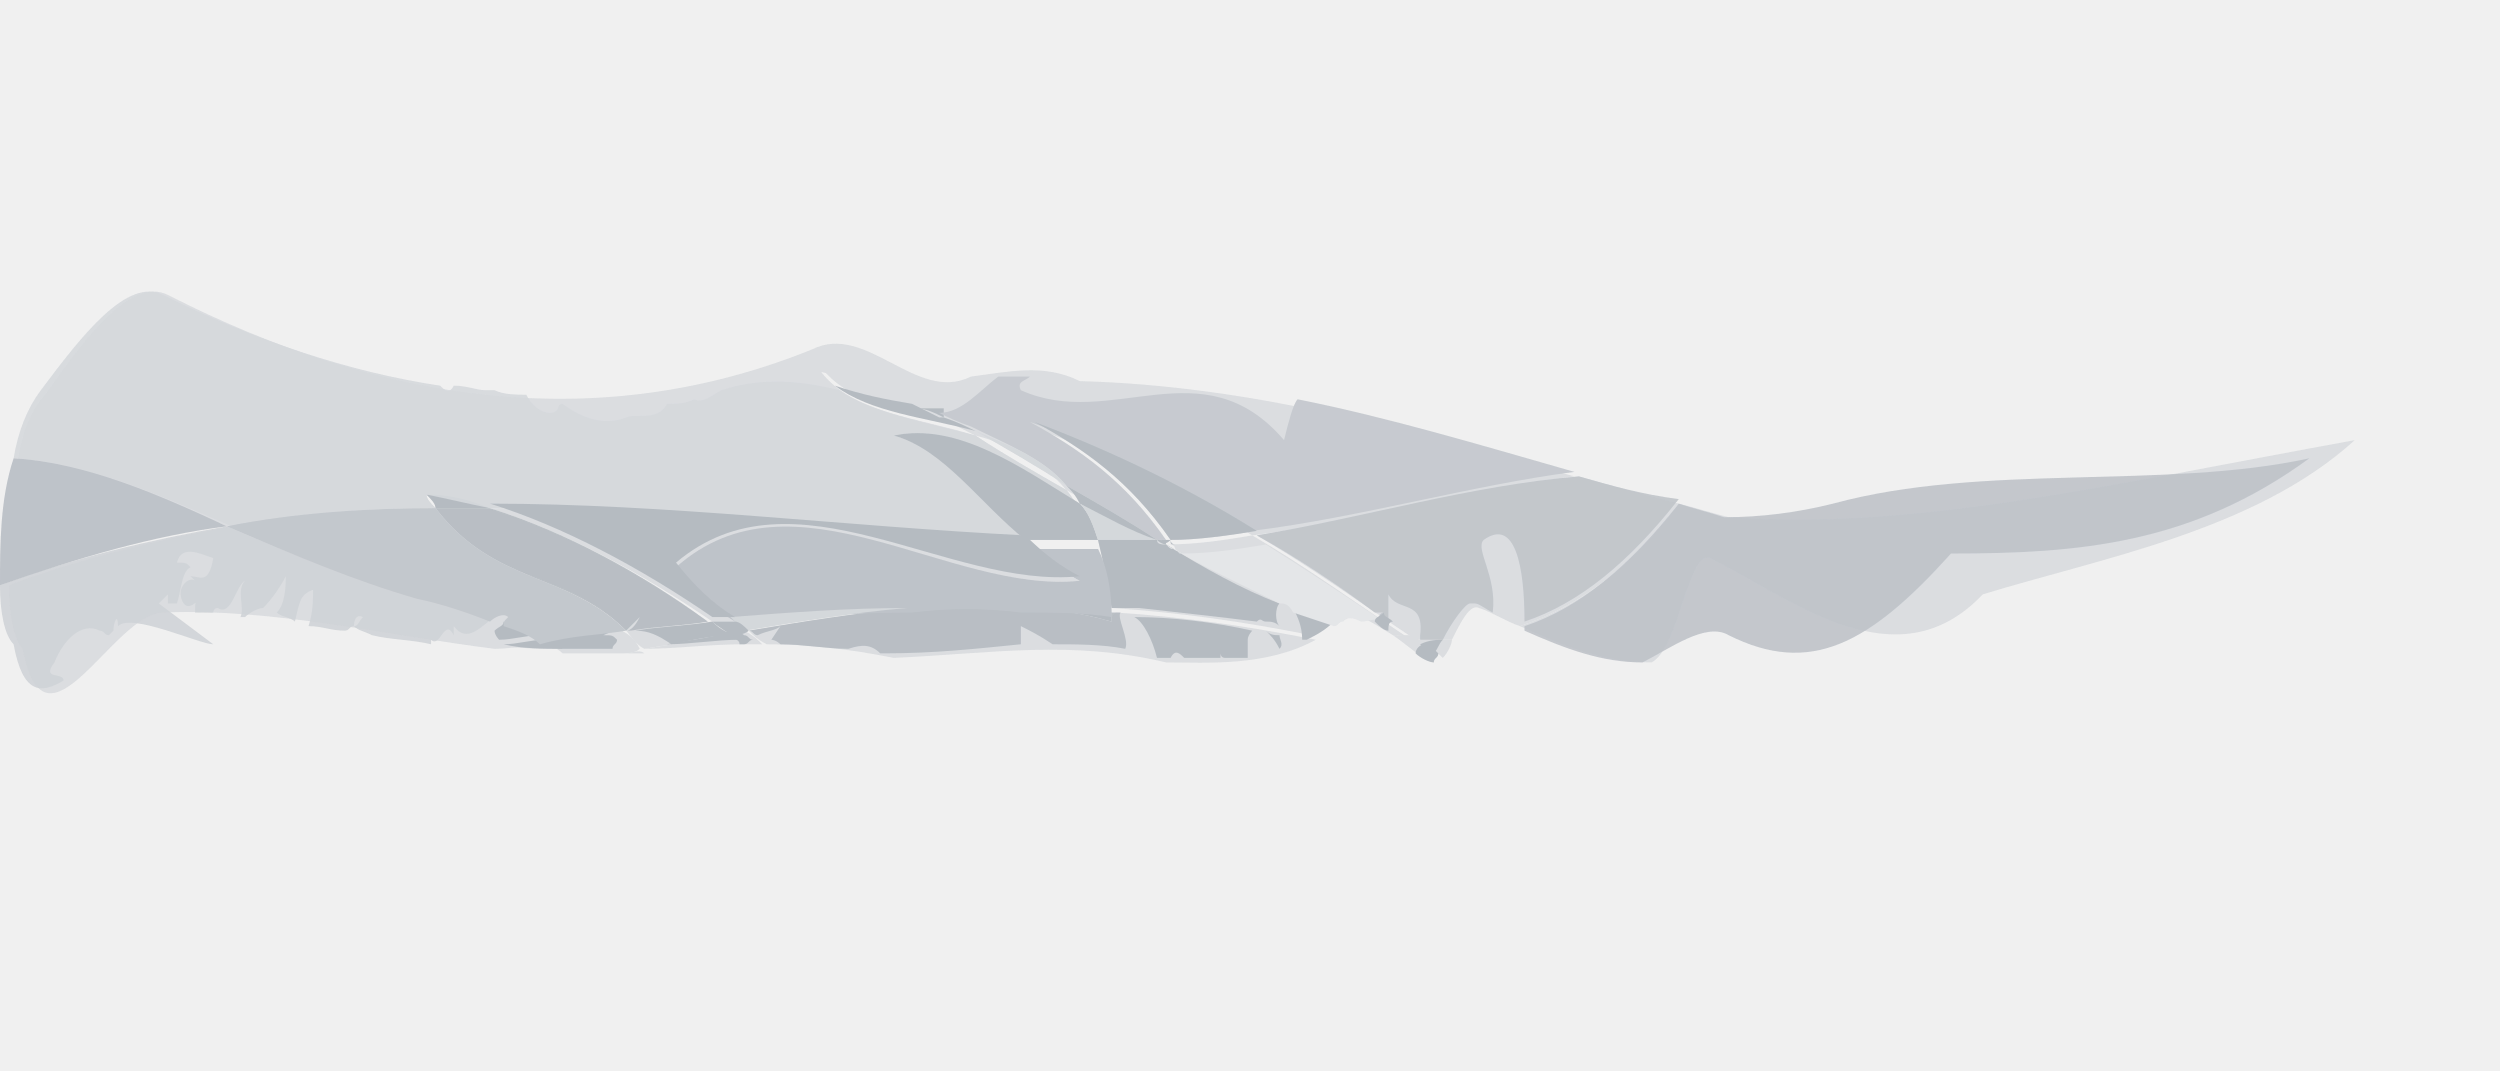
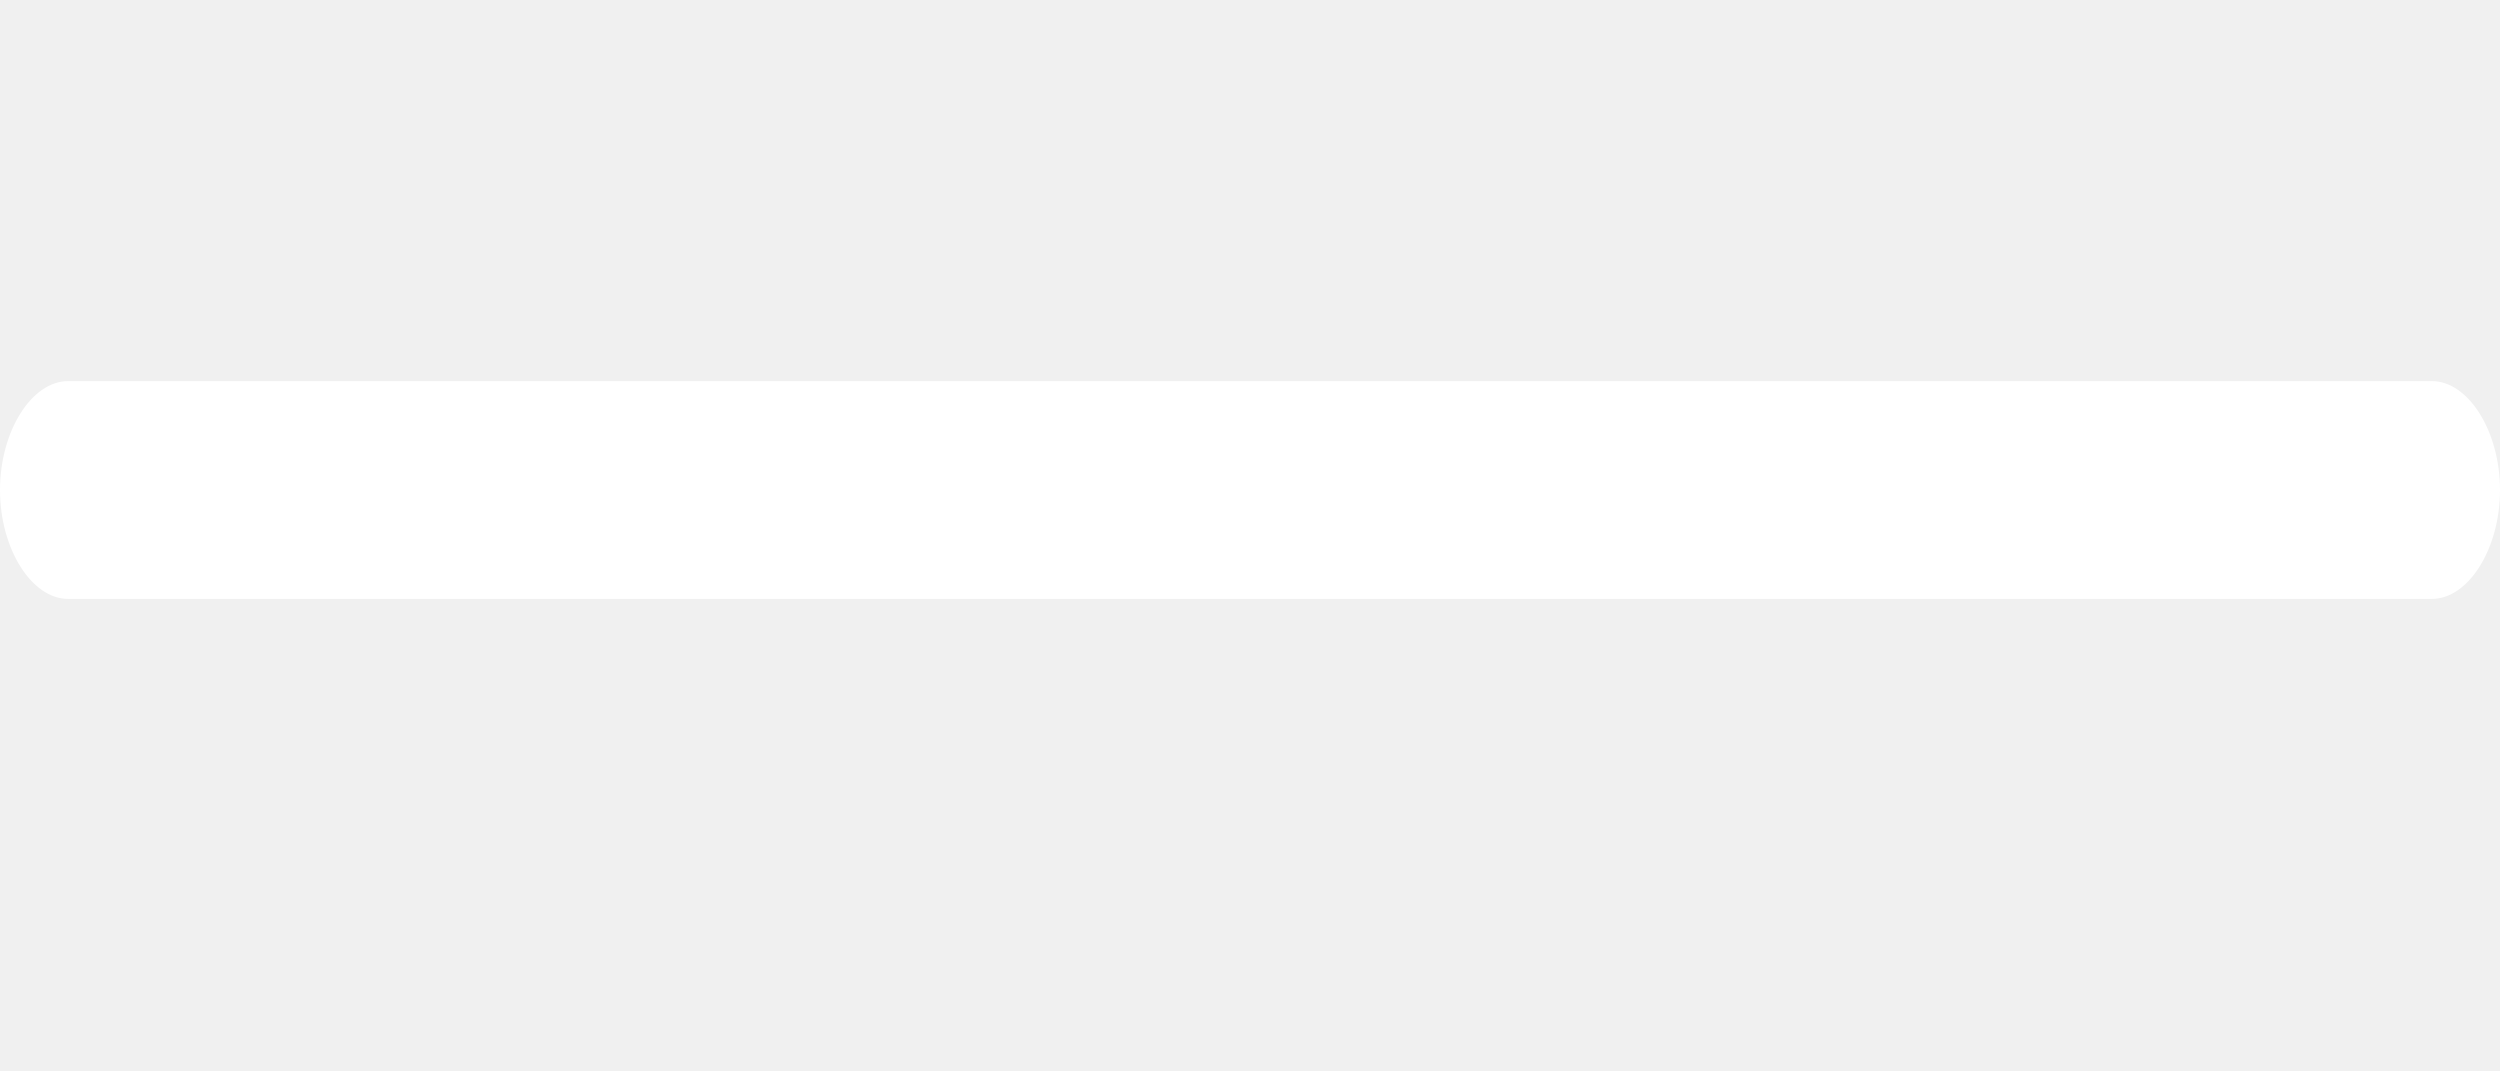
<svg xmlns="http://www.w3.org/2000/svg" version="1.1" id="Layer_1" x="0px" y="0px" viewBox="0 0 55.1 23.6" style="enable-background:new 0 0 55.1 23.6;" xml:space="preserve">
  <style type="text/css">
- 	.st0{opacity:0.85;}
- 	.st1{opacity:0.9;}
- 	.st2{fill:#D4D7DB;}
- 	.st3{fill:#A3ABB3;}
- 	.st4{opacity:0.9;fill:#A3ABB3;}
- 	.st5{opacity:0.9;fill:#B1B7BE;}
- 	.st6{opacity:0.9;fill:#AFB5BD;}
- 	.st7{opacity:0.9;fill:#CDD1D6;}
- 	.st8{fill:#BABFC6;}
- 	.st9{opacity:0.9;fill:#C5CACF;}
- 	.st10{fill:#B5BBC2;}
- 	.st11{fill:#AFB5BD;}
- 	.st12{fill:#E0E2E5;}
- 	.st13{fill:#CBD0D4;}
- 	.st14{fill:#CDD1D6;}
+ 	.st0{fill:#FFFFFF;}
</style>
  <g>
-     <g>
-       <g>
-         <g>
-           <g>
-             <g class="st0">
-               <g class="st1">
-                 <path class="st2" d="M23.8,11.1c0.2,0.2,0.3,0.5,0.4,0.8c0.3,0,0.6,0,0.9,0c0.1,0,0.3,0,0.4,0C24.9,11.7,24.4,11.4,23.8,11.1         z" />
-                 <path class="st2" d="M18.1,8.1c0.7,0.9,2.1,1,3.4,1.4C20.3,8.9,19.2,8.4,18.1,8.1z" />
-                 <path class="st2" d="M13.8,13.9c0.1,0.1,0.2,0.3,0.4,0.4c0.6-0.1,1.2-0.2,1.9-0.3c-0.1-0.1-0.3-0.2-0.4-0.3         C15.1,13.8,14.5,13.8,13.8,13.9z" />
-                 <path class="st2" d="M23.8,12.8c-2.9,0.3-6.3-2.6-8.9-0.3c0.4,0.5,0.8,0.9,1.3,1.2c1.3-0.1,2.6-0.2,3.9-0.2         c0.8-0.1,1.6-0.1,2.4,0c0.7,0,1.4,0,2,0.1c0-0.6-0.1-1.1-0.3-1.5c-0.5,0-1.1,0-1.6,0C23,12.2,23.4,12.6,23.8,12.8z" />
-                 <path class="st2" d="M16.4,13.9c1.2-0.2,2.4-0.4,3.6-0.5c-1.3,0-2.6,0.1-3.9,0.2C16.2,13.7,16.3,13.8,16.4,13.9z" />
-                 <path class="st2" d="M19.7,9.6c1.1,0.3,1.9,1.5,2.9,2.3c0.5,0,1.1,0,1.6,0c-0.1-0.3-0.2-0.6-0.4-0.8         C22.5,10.3,21.1,9.3,19.7,9.6z" />
-                 <path class="st2" d="M21.5,9.5c0.7,0.4,1.4,0.8,2,1.2C23,10.1,22.2,9.8,21.5,9.5z" />
-                 <path class="st2" d="M22.4,13.4c-0.8-0.1-1.6,0-2.4,0C20.9,13.4,21.6,13.4,22.4,13.4z" />
-                 <path class="st2" d="M11.9,14.1c0.2,0.1,0.4,0.2,0.5,0.3c0.4,0,0.7,0,1,0c0.1,0,0.2,0,0.3,0c0.1,0,0.3,0,0.4-0.1         c-0.1-0.2-0.2-0.3-0.4-0.4C13.2,14,12.6,14,11.9,14.1z" />
-                 <path class="st2" d="M9.4,10.9c0.1,0.1,0.2,0.2,0.2,0.3c0.4,0,0.8,0,1.2,0C10.3,11,9.9,10.9,9.4,10.9z" />
-                 <path class="st2" d="M24.5,13.7c0-0.1,0-0.1,0-0.2c-0.7,0-1.4-0.1-2-0.1C23.1,13.4,23.8,13.5,24.5,13.7z" />
-                 <path class="st2" d="M9.6,11.2c-1.5,0-3.1,0.1-4.6,0.4c1.4,0.6,2.8,1.2,4.2,1.6c0.9,0.2,1.8,0.5,2.7,1         c0.6-0.1,1.3-0.2,1.9-0.2C12.6,12.6,11,12.9,9.6,11.2z" />
-                 <path class="st2" d="M15.7,13.7c0.2,0,0.3,0,0.5,0c-0.4-0.4-0.9-0.8-1.3-1.2c2.6-2.2,6,0.6,8.9,0.3c-0.4-0.2-0.8-0.5-1.2-0.9         c-4-0.2-7.9-0.7-11.8-0.7C12.4,11.7,14.1,12.6,15.7,13.7z" />
-                 <path class="st2" d="M13.8,13.9c0.6-0.1,1.2-0.1,1.8-0.2c-1.6-1.1-3.2-2-4.9-2.5c-0.4,0-0.8,0-1.2,0         C11,12.9,12.6,12.6,13.8,13.9z" />
-                 <path class="st2" d="M15.7,13.7c0.1,0.1,0.3,0.2,0.4,0.3c0.1,0,0.3,0,0.4-0.1c-0.1-0.1-0.2-0.2-0.3-0.2         C16,13.7,15.8,13.7,15.7,13.7z" />
-                 <path class="st2" d="M25.7,12c-0.1,0-0.2,0-0.2-0.1c-0.1,0-0.3,0-0.4,0c-0.3,0-0.6,0-0.9,0c0.1,0.4,0.2,0.9,0.3,1.5         c1.5,0.1,2.9,0.3,4.4,0.6c0.2-0.1,0.4-0.2,0.6-0.4C28.2,13.3,26.9,12.7,25.7,12z" />
-                 <path class="st2" d="M16.1,14c0.1,0.1,0.2,0.1,0.3,0.2c0.1,0,0.3,0,0.4,0c-0.1-0.1-0.2-0.2-0.4-0.3         C16.3,13.9,16.2,14,16.1,14z" />
-                 <path class="st2" d="M13.8,14.4c0.1,0,0.3,0,0.4,0c0,0,0,0,0,0C14.1,14.3,13.9,14.4,13.8,14.4z" />
-                 <path class="st2" d="M14.2,14.3C14.2,14.3,14.2,14.3,14.2,14.3c0.7,0,1.4-0.1,2.2-0.1c-0.1-0.1-0.2-0.1-0.3-0.2         C15.4,14.1,14.8,14.2,14.2,14.3z" />
-                 <path class="st2" d="M24.5,13.7c-0.7-0.2-1.4-0.3-2-0.3c-0.8,0-1.6,0-2.4,0c-1.2,0.1-2.4,0.3-3.6,0.5         c0.1,0.1,0.2,0.2,0.4,0.3c0.9,0,1.8,0.1,2.8,0.3c2.2-0.1,3.9-0.4,6,0.1c0.9,0,2.2,0.1,3.3-0.5c-1.5-0.3-2.9-0.5-4.4-0.6         C24.5,13.6,24.5,13.6,24.5,13.7z" />
-                 <path class="st2" d="M34.8,10.5c-2.3,0.2-4.7,0.9-7.1,1.3c1.2,0.7,2.3,1.5,3.5,2.3c0.3,0,0.6,0,0.8,0         c0.2-0.4,0.4-0.8,0.6-0.7c0.3,0.1,0.6,0.3,0.9,0.4c1.2-0.4,2.4-1.2,3.5-2.7C36.2,10.9,35.5,10.7,34.8,10.5z" />
-                 <path class="st2" d="M30.7,14c0.3,0.2,0.6,0.5,0.9,0.6c0-0.1,0.1-0.1,0.1-0.2c-0.2-0.1-0.4-0.3-0.6-0.4         C31,14,30.9,14,30.7,14z" />
-                 <path class="st2" d="M38.1,11.4c-0.4-0.1-0.7-0.2-1.1-0.3c-1.1,1.5-2.3,2.3-3.5,2.7c0.9,0.4,1.8,0.8,2.9,0.8         c0.6-0.3,0.8-2.5,1.3-2.3c1.8,0.9,4.1,2.8,6,0.8c2.6-0.8,6-1.4,8.2-3.4C46.4,10.7,42.2,11.7,38.1,11.4z" />
-                 <path class="st2" d="M31.8,14.5c0.1-0.1,0.2-0.3,0.2-0.4c-0.3,0-0.6,0-0.8,0C31.4,14.2,31.6,14.3,31.8,14.5z" />
-                 <path class="st2" d="M11.9,14.1c-0.4,0-0.8,0.1-1.1,0.1c0.6,0.1,1.1,0.1,1.7,0.1C12.3,14.3,12.1,14.2,11.9,14.1z" />
-                 <path class="st2" d="M25.8,11.9c-0.1,0-0.1,0-0.2,0C25.6,12,25.7,12,25.8,11.9c0,0.1,0,0.1,0.1,0.1         C25.9,12,25.8,12,25.8,11.9z" />
-                 <path class="st2" d="M22.8,9.3c1.1,0.6,2.1,1.3,3,2.6c0.6,0,1.3-0.1,1.9-0.2C26.1,10.7,24.4,9.9,22.8,9.3z" />
-                 <path class="st2" d="M25.9,12.1c-0.1,0-0.1,0-0.2-0.1c1.2,0.7,2.5,1.3,3.7,1.7c0,0,0.1-0.1,0.1-0.1c0.3-0.2,0.7,0.1,1.2,0.4         c0.1,0,0.3,0,0.4,0.1c-1.2-0.8-2.3-1.6-3.5-2.3c-0.6,0.1-1.2,0.2-1.9,0.2C25.8,12,25.9,12,25.9,12.1z" />
-                 <path class="st2" d="M23.5,10.7c0.1,0.1,0.2,0.2,0.3,0.4c0.5,0.3,1.1,0.6,1.6,0.8c0,0,0.1,0,0.1,0         C24.9,11.5,24.2,11.1,23.5,10.7z" />
-                 <path class="st2" d="M25.5,11.9c0.1,0,0.2,0,0.2,0.1C25.7,12,25.6,12,25.5,11.9C25.5,11.9,25.5,11.9,25.5,11.9z" />
-                 <path class="st2" d="M9.6,11.2c-0.1-0.1-0.2-0.2-0.2-0.3c0.5,0.1,0.9,0.2,1.4,0.3c3.9,0,7.8,0.5,11.8,0.7         c-0.9-0.9-1.8-2-2.9-2.3c1.4-0.3,2.7,0.7,4.1,1.6c-0.1-0.1-0.2-0.3-0.3-0.4c-0.7-0.4-1.4-0.8-2-1.2c-1.3-0.4-2.7-0.5-3.4-1.4         c1.1,0.2,2.2,0.8,3.4,1.4c0.8,0.2,1.5,0.6,2,1.2c0.7,0.4,1.4,0.8,2,1.2c0.1,0,0.1,0,0.2,0c-0.9-1.3-1.9-2-3-2.6         c1.7,0.6,3.3,1.4,4.9,2.4c2.4-0.3,4.7-1,7.1-1.3c-3.6-1-7.1-2-10.9-2.1C23,8,22.2,8.2,21.4,8.3c-1.2,0.6-2.3-1.2-3.5-0.6         C13.2,9.6,8.4,8.9,3.7,6.5C2.9,6.1,1.9,7.4,1,8.7C0.7,9,0.5,9.5,0.4,10.1C2,10.3,3.5,10.9,5,11.6C6.6,11.3,8.1,11.2,9.6,11.2         z" />
-                 <path class="st2" d="M9.3,13.2c-1.4-0.4-2.8-1-4.2-1.6c-1.6,0.3-3.3,0.7-4.9,1.3c0,0.6,0.1,1.2,0.3,1.4         c0.5,2.6,2-0.8,3.1-0.8c2.4-0.1,4.9,0.5,7.3,0.8c0.4,0,0.8-0.1,1.1-0.1C11.1,13.7,10.2,13.3,9.3,13.2z" />
-                 <path class="st2" d="M0.4,10.1C0.2,11,0.1,12,0.1,12.8c1.6-0.6,3.3-1,4.9-1.3C3.5,10.9,2,10.3,0.4,10.1z" />
-                 <path class="st3" d="M13.8,13.9C13.8,13.9,13.8,13.9,13.8,13.9C13.9,13.9,13.9,13.9,13.8,13.9C13.9,13.9,13.8,13.9,13.8,13.9         z" />
-                 <path class="st3" d="M22.4,13.4c-0.8-0.1-1.6,0-2.4,0C20.9,13.4,21.6,13.4,22.4,13.4z" />
-                 <path class="st3" d="M12.4,14.3c0.4,0,0.7,0,1,0c0,0,0.1,0,0.1,0c0-0.1,0.1-0.1,0.1-0.2c-0.1-0.1-0.1-0.1-0.3-0.1         c0.2-0.1,0.3-0.1,0.4-0.1c-0.6,0.1-1.3,0.1-1.9,0.2C12.1,14.2,12.2,14.3,12.4,14.3z" />
-                 <path class="st3" d="M28.6,14.1C28.7,14.1,28.7,14.1,28.6,14.1C28.7,14.1,28.7,14.1,28.6,14.1C28.6,14.1,28.6,14.1,28.6,14.1         z" />
-                 <path class="st3" d="M28.2,14.3C28.2,14.3,28.2,14.3,28.2,14.3c0.1-0.1,0-0.2,0-0.3c-0.1,0-0.2,0-0.3-0.1         C28,14,28.1,14.1,28.2,14.3z" />
-                 <path class="st3" d="M9.4,10.9c0.1,0.1,0.2,0.2,0.2,0.3c0.4,0,0.8,0,1.2,0C10.3,11,9.9,10.9,9.4,10.9z" />
-                 <path class="st4" d="M24.5,13.7c-0.7-0.2-1.4-0.3-2-0.3c-0.8,0-1.6,0-2.4,0c-1.2,0.1-2.4,0.3-3.6,0.5c0.1,0,0.1,0.1,0.2,0.1         c0.2-0.1,0.4-0.1,0.5-0.2L17,14.1c0,0,0.1,0,0.2,0.1c0.5,0,1,0.1,1.5,0.1c0.3-0.1,0.5-0.1,0.7,0.1c0,0,0.1,0,0.1,0         c1.1,0,2-0.1,3-0.2c0-0.1,0-0.3,0-0.4c0.2,0.1,0.4,0.2,0.7,0.4c0.5,0,1.1,0,1.6,0.1c0.1-0.2-0.2-0.7-0.1-0.8c0,0,0,0,0.1,0         c-0.1,0-0.2,0-0.3,0C24.5,13.6,24.5,13.6,24.5,13.7z" />
-                 <path class="st3" d="M16.1,14c0.1,0.1,0.2,0.1,0.2,0.2c0,0,0.1,0,0.1,0c0.1,0,0.1-0.1,0.2-0.1c-0.1,0-0.1-0.1-0.2-0.1         C16.3,13.9,16.2,14,16.1,14z" />
-                 <path class="st3" d="M28.2,13.3c-0.8-0.3-1.7-0.8-2.5-1.3c-0.1,0-0.2,0-0.2-0.1c-0.1,0-0.3,0-0.4,0c-0.3,0-0.6,0-0.9,0         c0.1,0.4,0.2,0.9,0.3,1.5c0.1,0,0.2,0,0.3,0c0.1,0,0.2,0,0.3,0c0.9,0.1,1.8,0.2,2.6,0.3c0.1-0.1,0.1,0,0.2,0         c0.1,0,0.2,0,0.3,0.1C28.1,13.7,28.1,13.4,28.2,13.3z" />
-                 <path class="st3" d="M40.4,11.1C40.4,11.1,40.4,11.1,40.4,11.1C40.4,11.1,40.4,11.1,40.4,11.1C40.4,11.1,40.4,11.1,40.4,11.1         z" />
-                 <path class="st5" d="M34.8,10.5c-2.4,0.2-4.7,0.9-7.1,1.3c0.9,0.5,1.8,1.1,2.6,1.7c0.1,0,0.1,0,0.2,0c0,0-0.1,0-0.1,0.1         c0.1,0.1,0.2,0.1,0.2,0.2c0-0.2,0-0.4,0-0.7c0.2,0.4,0.8,0.1,0.7,0.9c0,0,0,0.1,0,0.1c0.2,0,0.3,0,0.5,0         c0.2-0.4,0.5-0.8,0.6-0.8c0,0,0.1,0,0.1,0c0.1,0,0.2,0.1,0.4,0.2c0,0,0,0,0,0c0.1-0.8-0.4-1.4-0.2-1.6         c0.7-0.5,0.9,0.6,0.9,1.8c1.2-0.4,2.3-1.3,3.4-2.7C36.2,10.9,35.5,10.7,34.8,10.5z" />
-                 <path class="st6" d="M40.4,11.1C40.4,11.1,40.4,11.1,40.4,11.1C40.4,11.1,40.4,11.1,40.4,11.1c-0.8,0.2-1.6,0.3-2.4,0.3         c-0.3-0.1-0.7-0.2-1-0.3c-1.1,1.4-2.2,2.3-3.4,2.7c0,0,0,0.1,0,0.1c0.9,0.4,1.7,0.7,2.6,0.7c0.6-0.3,1.4-0.9,1.9-0.6         c1.8,0.9,3.1,0.2,4.9-1.8c2.8,0,5.3-0.2,7.9-2.1C47.7,10.8,43.7,10.2,40.4,11.1z" />
-                 <path class="st3" d="M31.3,14.2c0.1,0.1,0.2,0.2,0.3,0.2c0.1-0.1,0.1-0.2,0.2-0.3C31.7,14.1,31.5,14.1,31.3,14.2         C31.4,14.1,31.4,14.1,31.3,14.2z" />
-                 <path class="st3" d="M25.5,14.5c0.1,0,0.2,0,0.3,0c0.1-0.2,0.2-0.1,0.3,0c0.3,0,0.5,0,0.8,0c0,0,0-0.1,0-0.1         c0,0,0,0.1,0.1,0.1c0.2,0,0.3,0,0.5,0c0-0.1,0-0.3,0-0.4c0-0.1,0.1-0.2,0.1-0.2c-0.9-0.2-1.8-0.3-2.6-0.3         C25.2,13.7,25.4,14.1,25.5,14.5z" />
-                 <path class="st3" d="M28.5,13.4c0.1,0.2,0.2,0.4,0.2,0.7c0,0,0.1,0,0.1,0c0.2-0.1,0.4-0.2,0.6-0.4         C29,13.6,28.7,13.5,28.5,13.4z" />
-                 <path class="st3" d="M31.2,14.4c0.1,0.1,0.3,0.2,0.4,0.2c0-0.1,0.1-0.1,0.1-0.2c-0.1-0.1-0.2-0.2-0.3-0.2         C31.3,14.2,31.2,14.3,31.2,14.4z" />
-                 <path class="st3" d="M24.5,13.7c0-0.1,0-0.1,0-0.2c-0.7,0-1.4-0.1-2-0.1C23.1,13.4,23.8,13.5,24.5,13.7z" />
-                 <path class="st4" d="M10.8,11.2c-0.4,0-0.8,0-1.2,0c1.3,1.7,2.9,1.4,4.2,2.7c0.1-0.1,0.2-0.2,0.3-0.3         c-0.1,0.2-0.2,0.3-0.3,0.3c0,0,0,0,0.1,0c0.6-0.1,1.1-0.1,1.7-0.2C14.1,12.6,12.4,11.7,10.8,11.2z" />
-                 <path class="st7" d="M9.6,11.2c-0.1-0.1-0.2-0.2-0.2-0.3c0.5,0.1,0.9,0.2,1.4,0.3c3.9,0,7.8,0.5,11.8,0.7         c-0.9-0.9-1.8-2-2.9-2.3c1.4-0.3,2.7,0.7,4.1,1.6c-0.1-0.1-0.2-0.3-0.3-0.4c-0.7-0.4-1.4-0.8-2-1.2c-1.1-0.3-2.3-0.5-3-1         c-0.8-0.2-1.7-0.3-2.6,0c-0.2,0.1-0.4,0.3-0.6,0.2c-0.2,0.1-0.4,0.1-0.6,0.1c-0.2,0.4-0.7,0.2-0.9,0.3c-0.5,0.2-1,0-1.4-0.3         c0,0-0.1,0-0.1,0.1c-0.1,0.2-0.5,0.1-0.7-0.3c-0.2,0-0.5,0-0.7-0.1c-0.1,0-0.1,0-0.2,0c-0.2,0-0.4-0.1-0.7-0.1         c-0.1,0.2-0.2,0.1-0.3,0c-2-0.3-4.1-1-6.1-2C2.8,6.1,1.8,7.4,0.9,8.6C0.6,9,0.4,9.5,0.3,10.1c1.6,0.1,3.2,0.8,4.8,1.5         C6.6,11.3,8.1,11.2,9.6,11.2z" />
-                 <path class="st3" d="M20.8,9.2l0-0.2c-0.2,0-0.4,0-0.6,0C20.4,9,20.6,9.1,20.8,9.2z" />
-                 <path class="st3" d="M15.7,13.7c-0.6,0.1-1.1,0.1-1.7,0.2c0.3,0,0.5,0.1,0.8,0.3c0.5-0.1,0.9-0.2,1.4-0.2         C15.9,13.9,15.8,13.8,15.7,13.7z" />
-                 <path class="st8" d="M23.5,10.7c0.7,0.4,1.4,0.8,2,1.2c0.1,0,0.1,0,0.2,0c-0.9-1.3-1.9-2-3-2.6c1.7,0.6,3.3,1.4,4.9,2.4         c2.4-0.3,4.8-1,7.1-1.3c-2.1-0.6-4.1-1.2-6.1-1.6c-0.1,0.1-0.2,0.5-0.3,0.9c-1.8-2.1-3.8-0.2-5.8-1.1         c-0.1-0.2,0.1-0.2,0.2-0.3c-0.2,0-0.5,0-0.7,0c-0.4,0.3-0.8,0.8-1.3,0.8c0.2,0.1,0.4,0.2,0.7,0.3C22.2,9.8,23,10.1,23.5,10.7         z" />
-                 <path class="st3" d="M22.8,9.3c1.1,0.6,2.1,1.3,3,2.6c0.6,0,1.3-0.1,1.9-0.2C26.1,10.7,24.4,9.9,22.8,9.3z" />
-                 <path class="st3" d="M21.5,9.5c-0.2-0.1-0.4-0.2-0.7-0.3c0,0,0,0-0.1,0l0,0c-0.2-0.1-0.4-0.2-0.6-0.3         c-0.6-0.1-1.1-0.2-1.7-0.4C19.2,9.1,20.4,9.2,21.5,9.5z" />
-                 <path class="st3" d="M12.4,14.3c-0.1-0.1-0.3-0.2-0.4-0.2c-0.3,0-0.6,0.1-0.9,0.1c0,0,0,0,0,0C11.5,14.3,12,14.3,12.4,14.3z" />
-                 <path class="st9" d="M5,11.6c-1.7,0.3-3.4,0.7-5,1.3c0,0.6,0.1,1.1,0.3,1.3c0.2,1.1,0.6,1.1,1.1,0.8c0-0.2-0.5,0-0.2-0.4         c0.2-0.5,0.6-0.9,1-0.7c0.1,0,0.1,0.1,0.2,0.1c0,0,0.1-0.1,0.1-0.1c0-0.2,0.1-0.4,0.1-0.1c0.3-0.3,1.8,0.4,2.1,0.4         c0,0-1.2-0.9-1.2-0.9c0.1-0.1,0.1-0.1,0.2-0.2c0,0.1,0,0.1,0,0.2c0.1,0,0.2,0,0.2,0c0.1-0.3,0.1-0.7,0.3-0.8         c-0.1-0.1-0.1-0.1-0.3-0.1C4,12,4.4,12.2,4.7,12.3c-0.1,0.6-0.3,0.4-0.5,0.4l0.1,0.1c-0.1-0.1-0.4,0.1-0.3,0.4         c0.1,0.3,0.3,0.1,0.4,0c0,0,0.1,0,0.1,0c0,0,0,0,0,0c0,0,0,0,0,0c0,0-0.1,0-0.1,0c-0.1,0-0.1,0.1-0.1,0.3c0.1,0,0.3,0,0.4,0         c0,0,0-0.1,0.1-0.1c0,0-0.1-0.1-0.1-0.1l0.1,0.1c0,0,0,0,0,0c0.3,0.2,0.4-0.5,0.6-0.6c-0.2,0.2,0,0.6-0.1,0.8         c0,0,0.1,0,0.1,0c0.1-0.1,0.3-0.2,0.4-0.2c0.2-0.2,0.4-0.5,0.5-0.7c0,0.5-0.1,0.7-0.2,0.8c0.1,0.1,0.3,0.1,0.4,0.2         c0.1-0.4,0.1-0.6,0.4-0.7c0,0.2,0,0.5-0.1,0.8c0.3,0,0.5,0.1,0.8,0.1c0.1,0,0.1-0.1,0.2-0.1c0,0,0-0.3,0.2-0.2         c-0.1,0.1-0.1,0.2-0.2,0.2v0c0.1,0.1,0.2,0.1,0.4,0.2c0.4,0.1,0.9,0.1,1.3,0.2c0,0,0-0.1,0-0.1c0,0,0,0,0-0.1c0,0,0,0,0,0.1         c0.2,0.2,0.3-0.5,0.5-0.1L10,13.8c0.3,0.4,0.6,0,0.9-0.2c-0.5-0.2-1.1-0.4-1.6-0.5C7.8,12.8,6.4,12.2,5,11.6z" />
-                 <path class="st3" d="M11.1,13.7c0,0.1-0.1,0.1-0.2,0.2c0,0.1,0.1,0.2,0.1,0.2c0.3,0,0.6-0.1,0.9-0.1         C11.7,14,11.4,13.9,11.1,13.7z" />
-                 <path class="st10" d="M13.8,13.9C13.8,13.9,13.8,13.9,13.8,13.9C13.8,13.9,13.8,13.9,13.8,13.9         C13.8,13.9,13.8,13.9,13.8,13.9c-0.1,0-0.1,0-0.1,0C13.7,13.9,13.8,13.9,13.8,13.9C13.8,13.9,13.8,13.9,13.8,13.9         c-1.3-1.3-2.9-1-4.2-2.7c-1.5,0-3.1,0.1-4.6,0.4c1.4,0.6,2.8,1.2,4.2,1.6c0.5,0.1,1.1,0.3,1.6,0.5c0.1-0.1,0.3-0.2,0.4-0.1         c-0.1,0.1-0.1,0.1-0.1,0.2c0.3,0.1,0.6,0.2,0.8,0.4C12.6,14,13.2,14,13.8,13.9z" />
-                 <path class="st11" d="M0.3,10.1C0,11,0,12,0,12.9c1.7-0.6,3.4-1.1,5-1.3C3.5,10.9,1.9,10.2,0.3,10.1z" />
-                 <path class="st12" d="M25.9,12.1c-0.1,0-0.1,0-0.2-0.1c0.8,0.5,1.7,0.9,2.5,1.3c0,0,0,0,0,0c0.1,0,0.2,0,0.3,0.2         c0.3,0.1,0.6,0.2,0.9,0.3c0.1,0,0.1-0.1,0.2-0.1c0.1-0.1,0.2-0.1,0.4,0c0.2,0,0.3-0.1,0.5,0c-0.9-0.6-1.8-1.2-2.6-1.7         c-0.6,0.1-1.2,0.2-1.9,0.2C25.8,12,25.9,12,25.9,12.1z" />
-                 <path class="st3" d="M25.5,11.9c0.1,0,0.2,0,0.2,0.1C25.7,12,25.6,12,25.5,11.9C25.5,11.9,25.5,11.9,25.5,11.9z" />
-                 <path class="st3" d="M19.7,9.6c1.1,0.3,1.9,1.5,2.9,2.3c0.5,0,1.1,0,1.6,0c-0.1-0.3-0.2-0.6-0.4-0.8         C22.5,10.3,21.1,9.3,19.7,9.6z" />
-                 <path class="st11" d="M23.8,12.8c-2.9,0.3-6.3-2.6-8.9-0.3c0.4,0.5,0.8,0.9,1.3,1.2c1.3-0.1,2.6-0.2,3.9-0.2         c0.8-0.1,1.6-0.1,2.4,0c0.7,0,1.4,0,2,0.1c0-0.6-0.1-1.1-0.3-1.5c-0.5,0-1.1,0-1.6,0C23,12.2,23.4,12.6,23.8,12.8z" />
-                 <path class="st13" d="M16.4,13.9c1.2-0.2,2.4-0.4,3.6-0.5c-1.3,0-2.6,0.1-3.9,0.2C16.2,13.7,16.3,13.8,16.4,13.9z" />
-                 <path class="st3" d="M14.7,14.2C14.7,14.2,14.7,14.2,14.7,14.2c0.5,0,1.1-0.1,1.6-0.1c-0.1-0.1-0.2-0.1-0.2-0.2         C15.6,14.1,15.1,14.1,14.7,14.2z" />
-                 <path class="st14" d="M21.5,9.5c0.7,0.4,1.4,0.8,2,1.2C23,10.1,22.2,9.8,21.5,9.5z" />
-                 <path class="st3" d="M15.7,13.7c0.1,0.1,0.3,0.2,0.4,0.3c0.1,0,0.3,0,0.4-0.1c-0.1-0.1-0.2-0.2-0.3-0.2         C16,13.7,15.8,13.7,15.7,13.7z" />
-                 <path class="st3" d="M30.3,13.7c0.1,0.1,0.2,0.2,0.3,0.2c0-0.1,0-0.2,0.1-0.2c-0.1-0.1-0.2-0.1-0.2-0.2         C30.4,13.6,30.3,13.6,30.3,13.7z" />
-                 <path class="st3" d="M25.8,11.9c-0.1,0-0.1,0-0.2,0C25.6,12,25.7,12,25.8,11.9c0,0.1,0,0.1,0.1,0.1         C25.9,12,25.8,12,25.8,11.9z" />
-                 <path class="st3" d="M23.5,10.7c0.1,0.1,0.2,0.2,0.3,0.4c0.5,0.3,1.1,0.6,1.6,0.8c0,0,0.1,0,0.1,0         C24.9,11.5,24.2,11.1,23.5,10.7z" />
-                 <path class="st13" d="M23.8,11.1c0.2,0.2,0.3,0.5,0.4,0.8c0.3,0,0.6,0,0.9,0c0.1,0,0.3,0,0.4,0         C24.9,11.7,24.4,11.4,23.8,11.1z" />
-                 <path class="st3" d="M14.9,12.4c2.6-2.2,6,0.6,8.9,0.3c-0.4-0.2-0.8-0.5-1.2-0.9c-4-0.2-7.9-0.7-11.8-0.7         c1.6,0.5,3.3,1.4,4.9,2.5c0.2,0,0.3,0,0.5,0C15.7,13.3,15.3,12.9,14.9,12.4z" />
-               </g>
-             </g>
-           </g>
-         </g>
-       </g>
-     </g>
+     <path class="st0" d="M53.6,13.2H1.5c-0.8,0-1.5-1.1-1.5-2.4s0.7-2.4,1.5-2.4h52.1c0.8,0,1.5,1.1,1.5,2.4S54.4,13.2,53.6,13.2z" />
  </g>
</svg>
